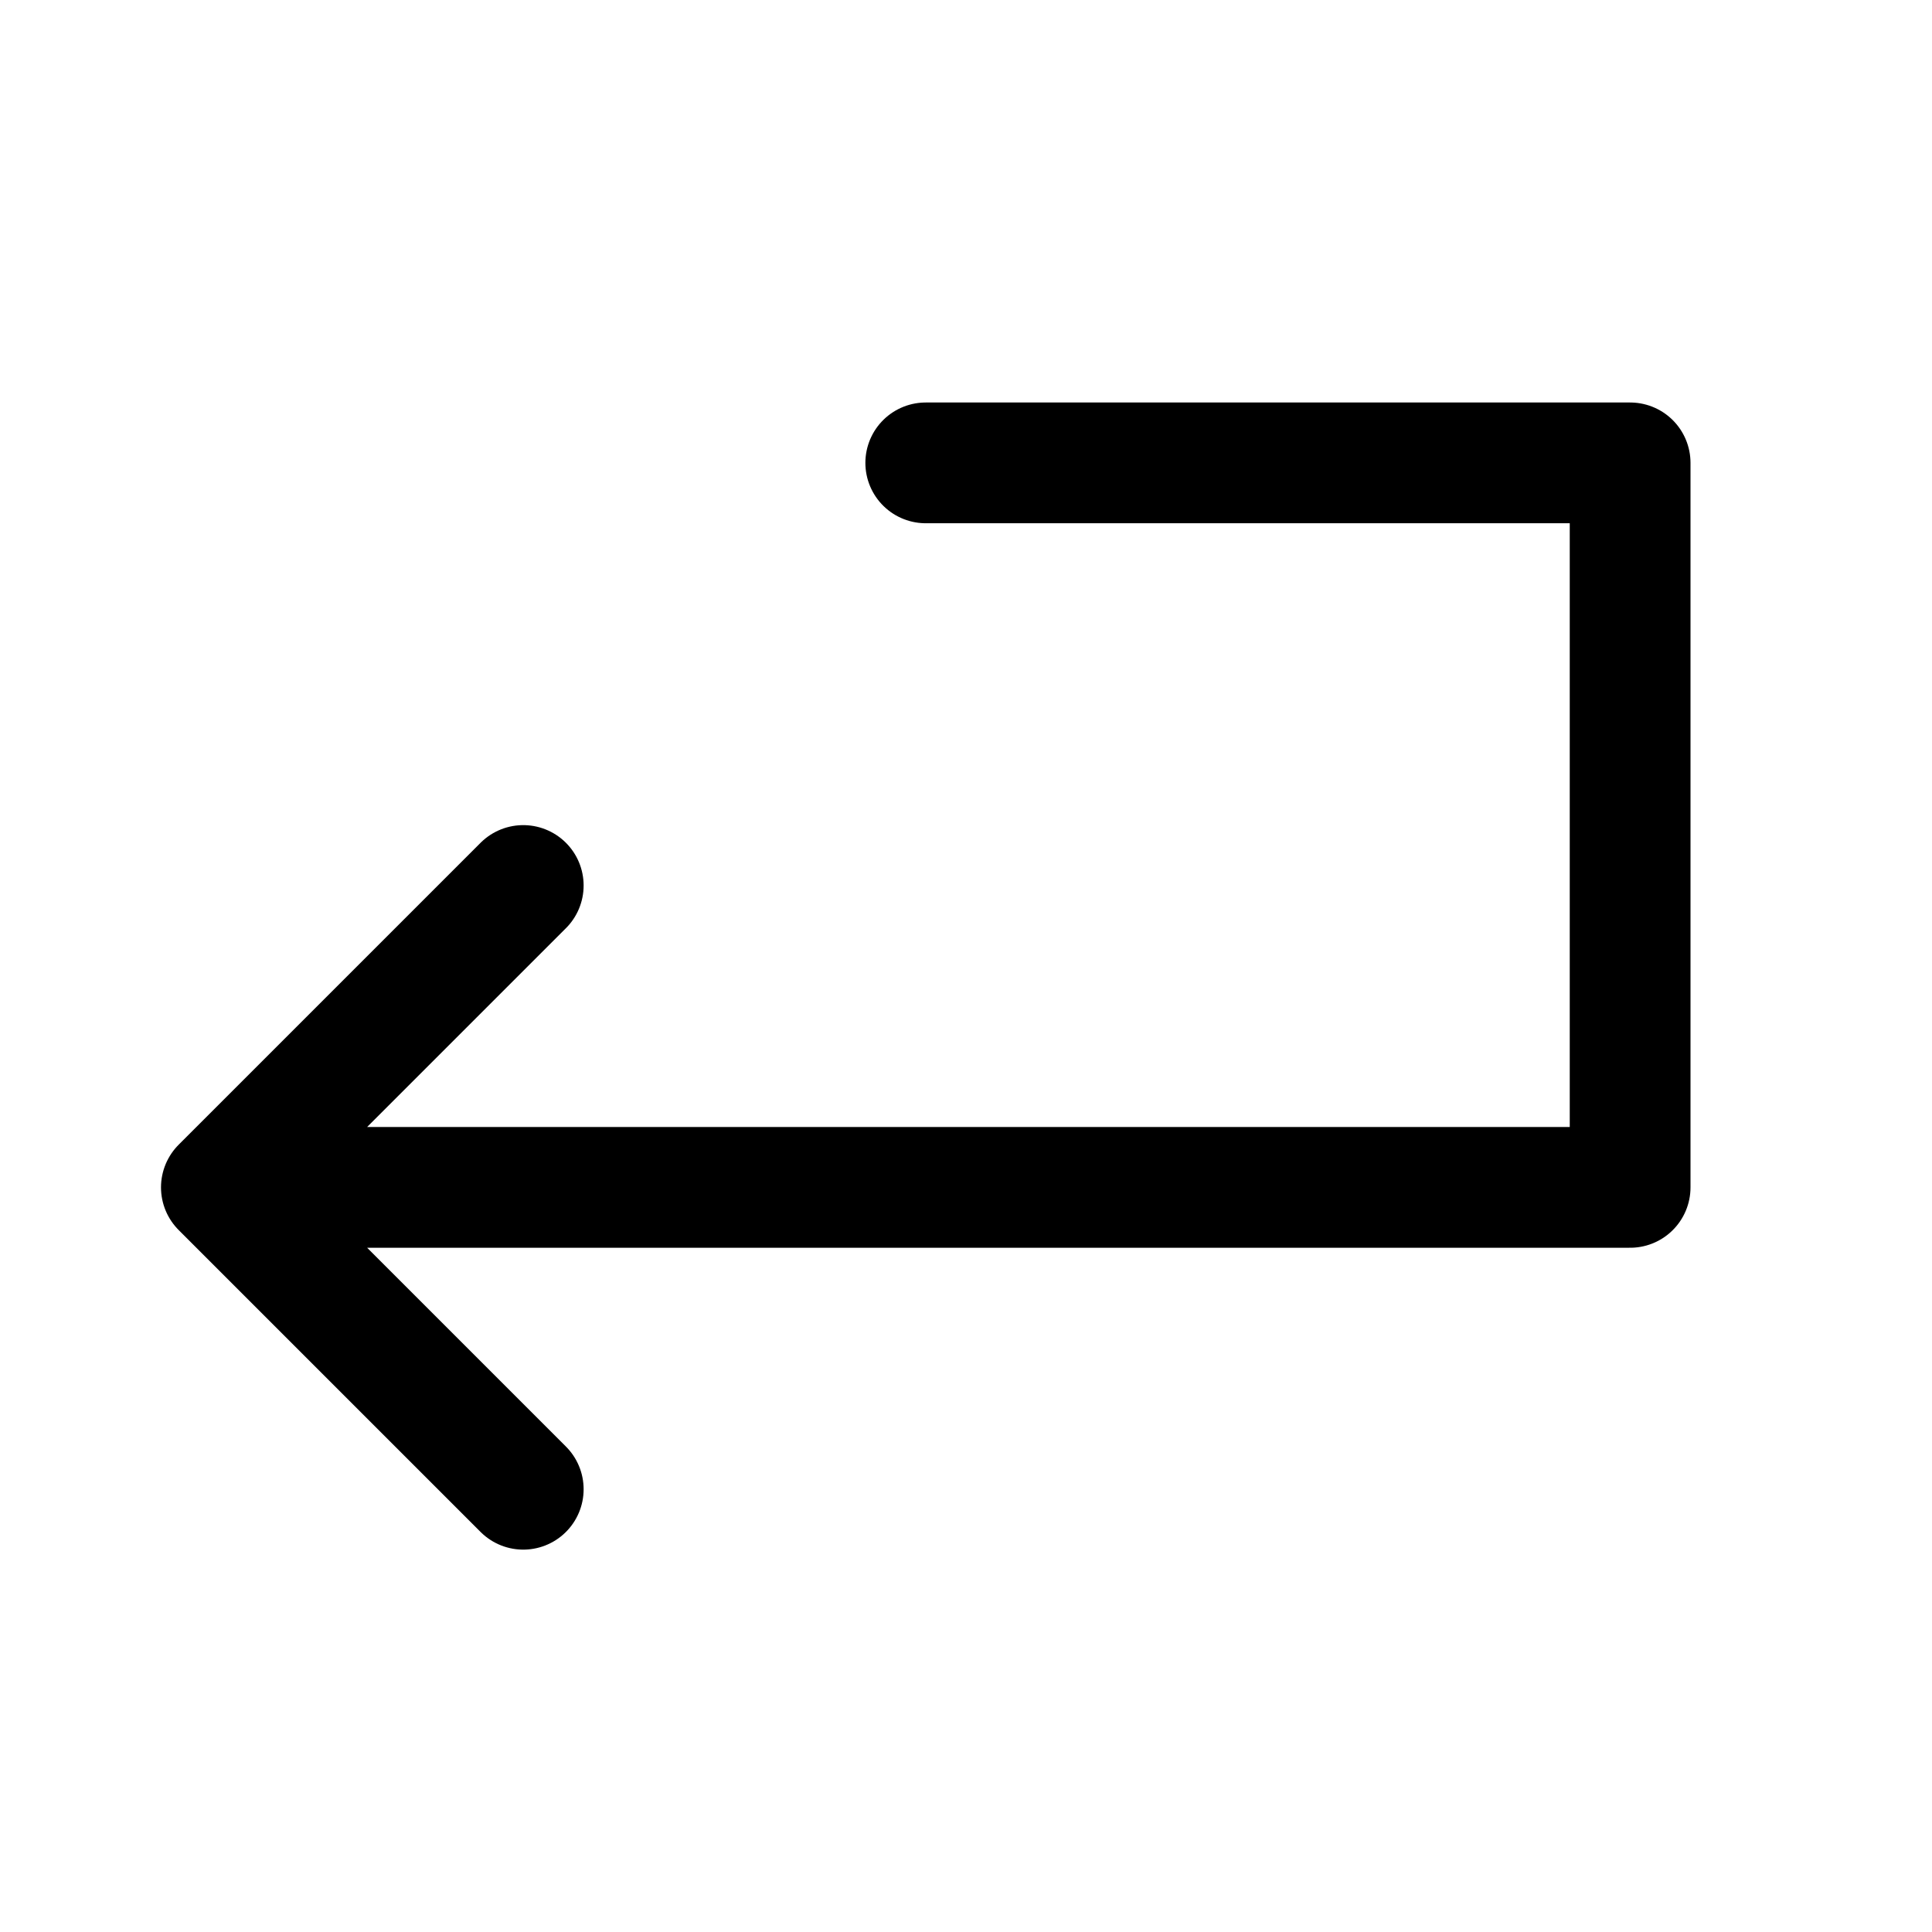
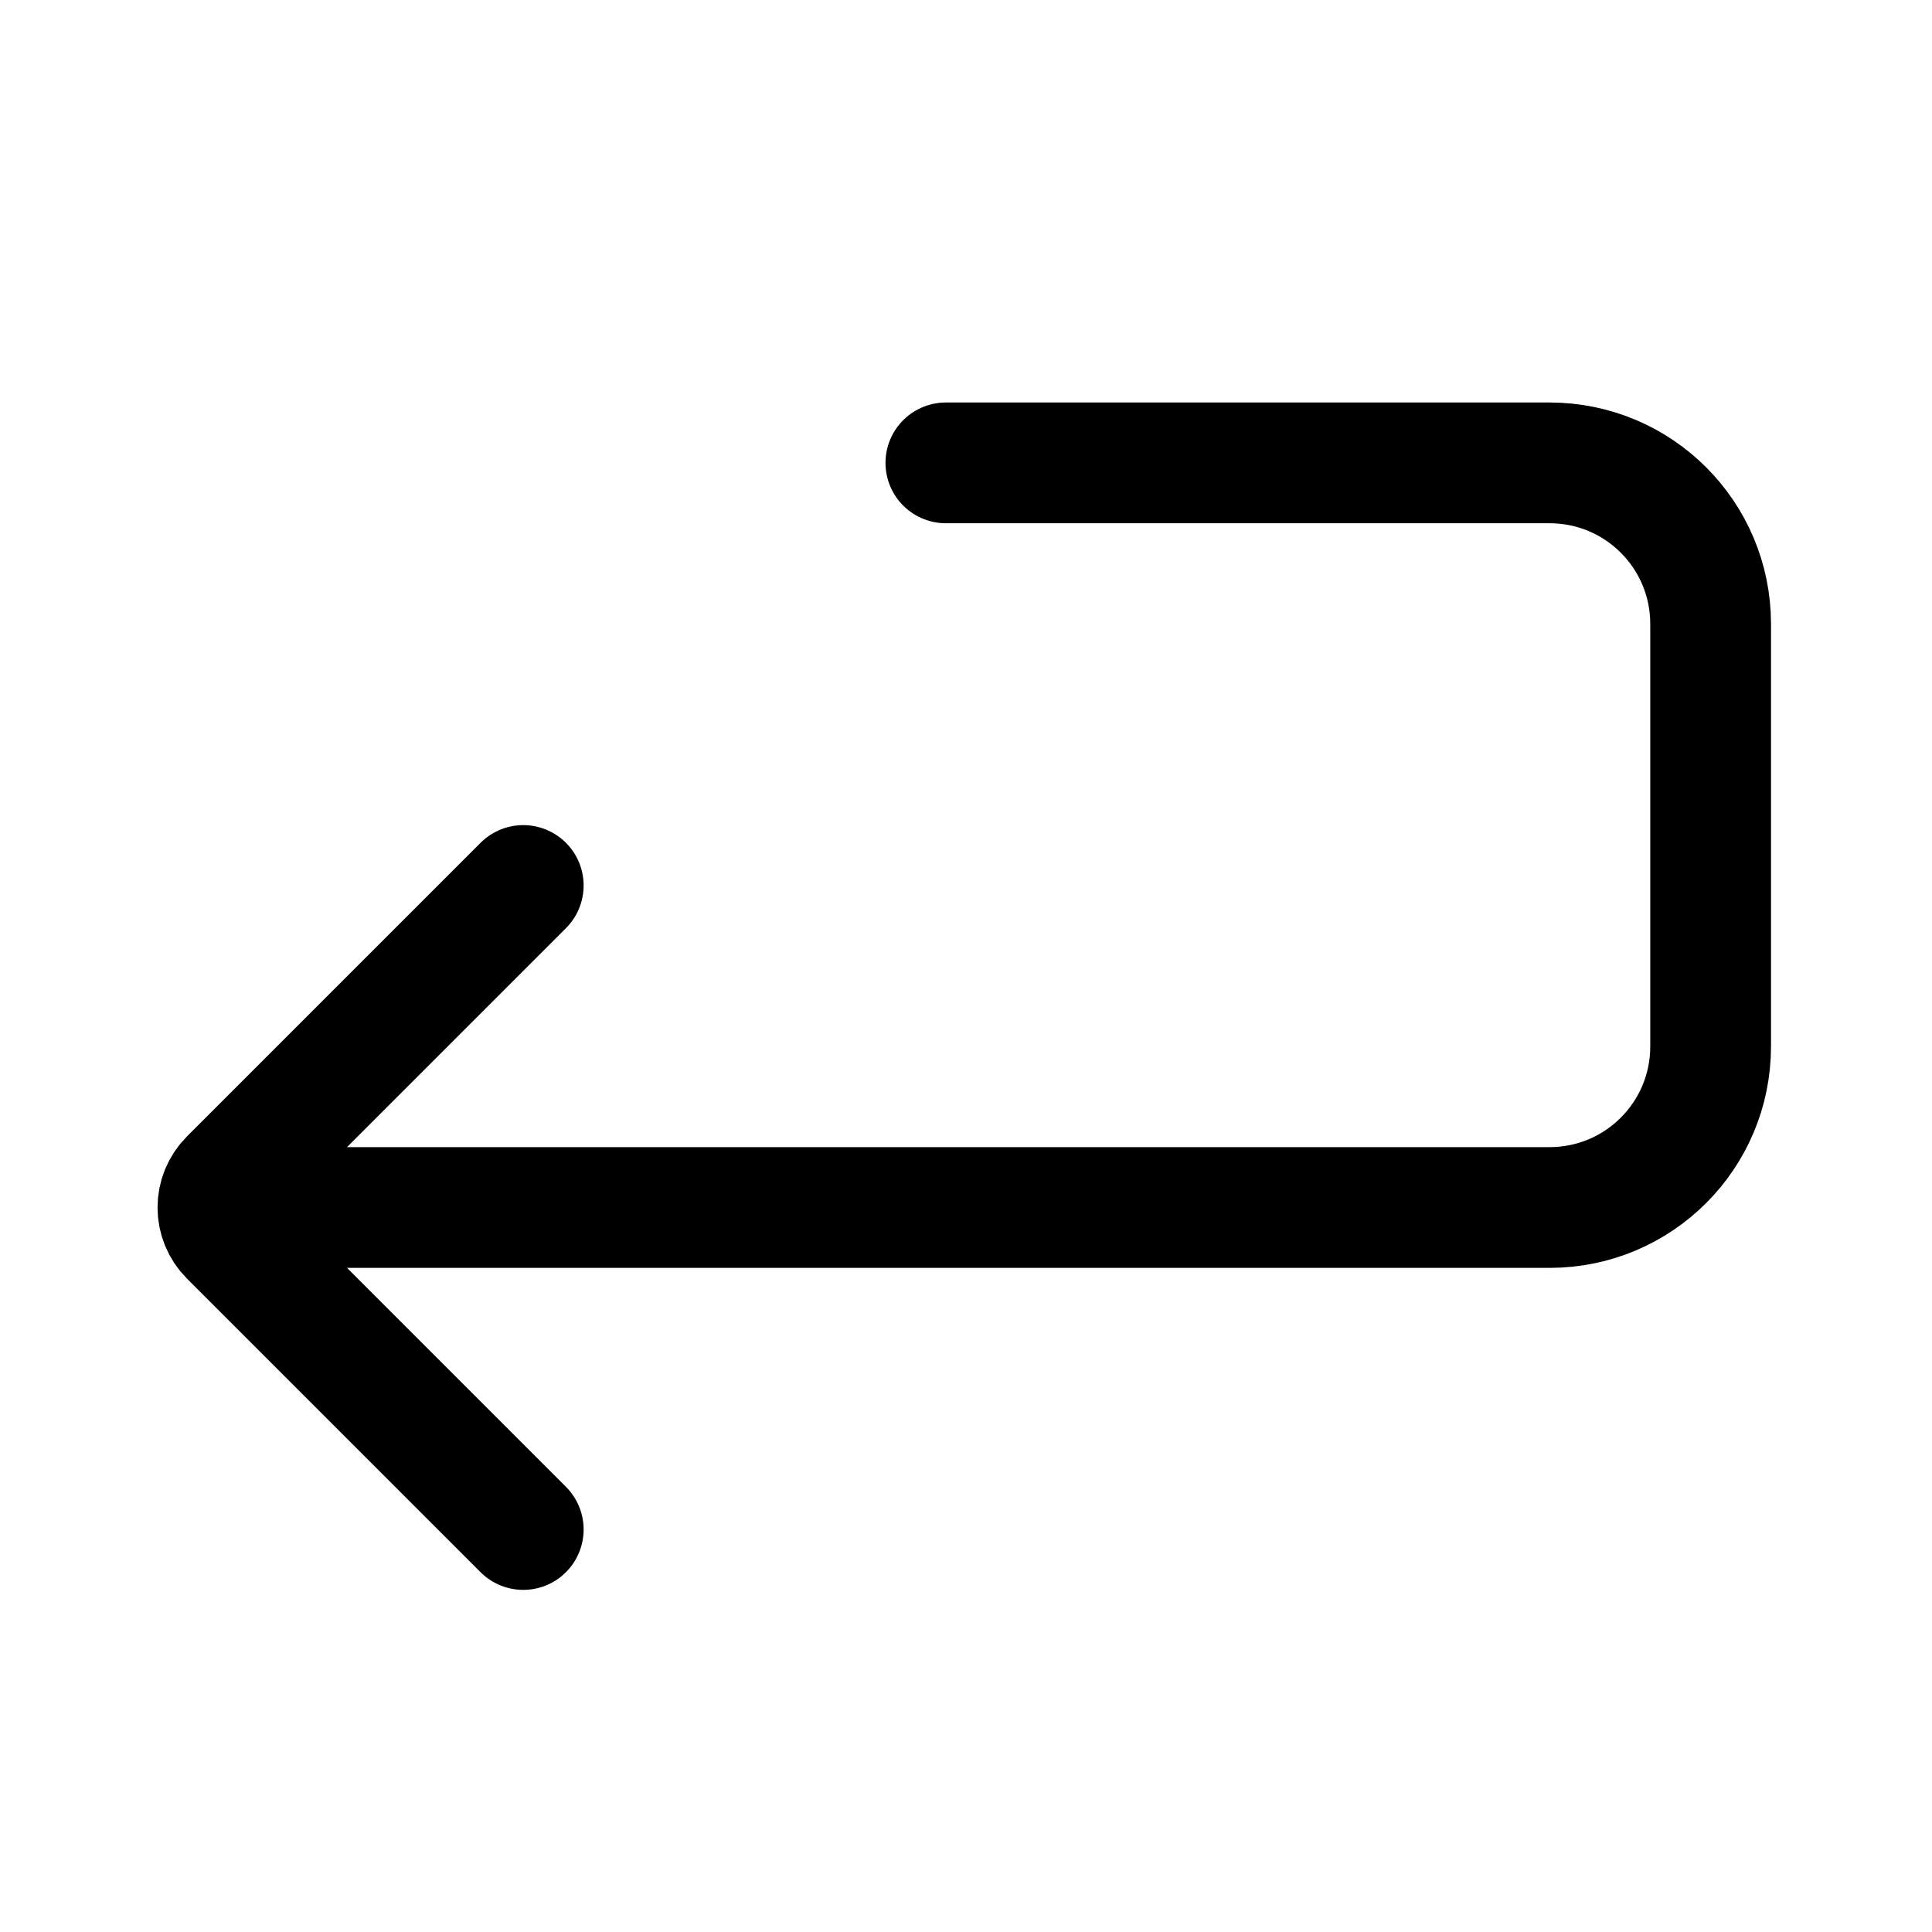
<svg xmlns="http://www.w3.org/2000/svg" width="24" height="24" viewBox="0 0 24 24" fill="none">
-   <path d="M6.5 11L2.75 14.75L6.5 18.5M2.75 14.75H20.25V5.75H11.5" stroke="currentColor" stroke-width="1.5" stroke-linecap="round" stroke-linejoin="round" />
+   <path d="M6.5 19L2.854 15.354C2.658 15.158 2.658 14.842 2.854 14.646L6.5 11M4 15H19.25C20.355 15 21.25 14.105 21.25 13V7.75C21.25 6.645 20.355 5.75 19.25 5.75H11.75" stroke="currentColor" stroke-width="1.5" stroke-linecap="round" stroke-linejoin="round" />
</svg>
